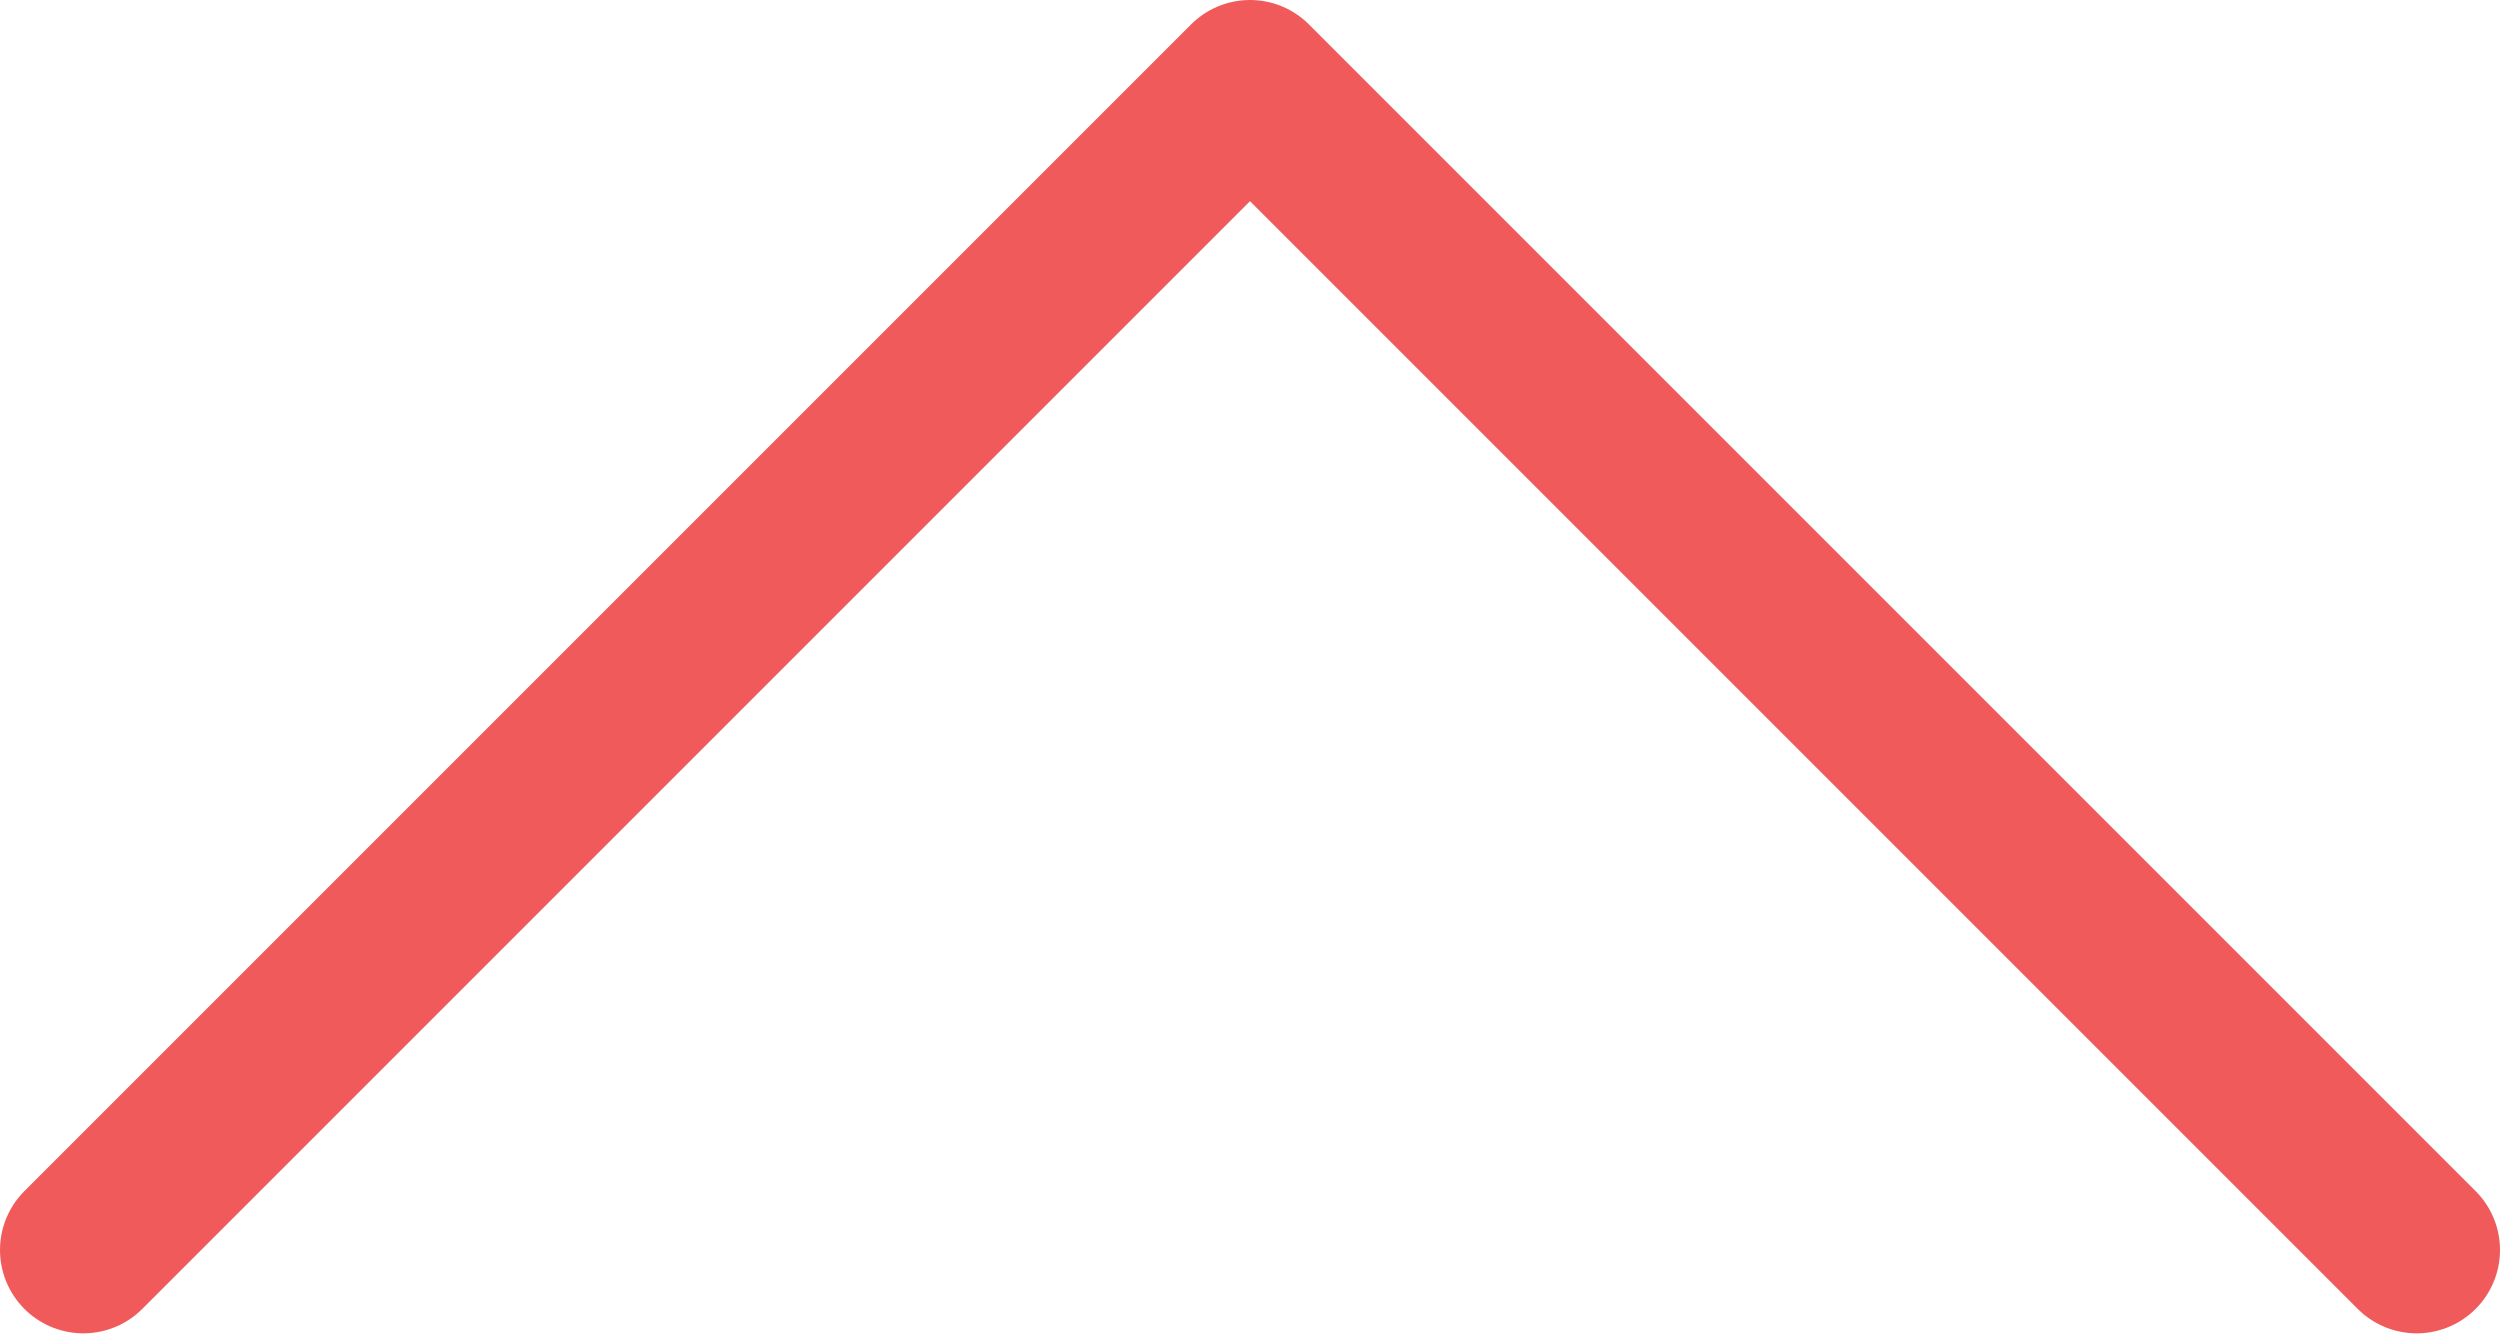
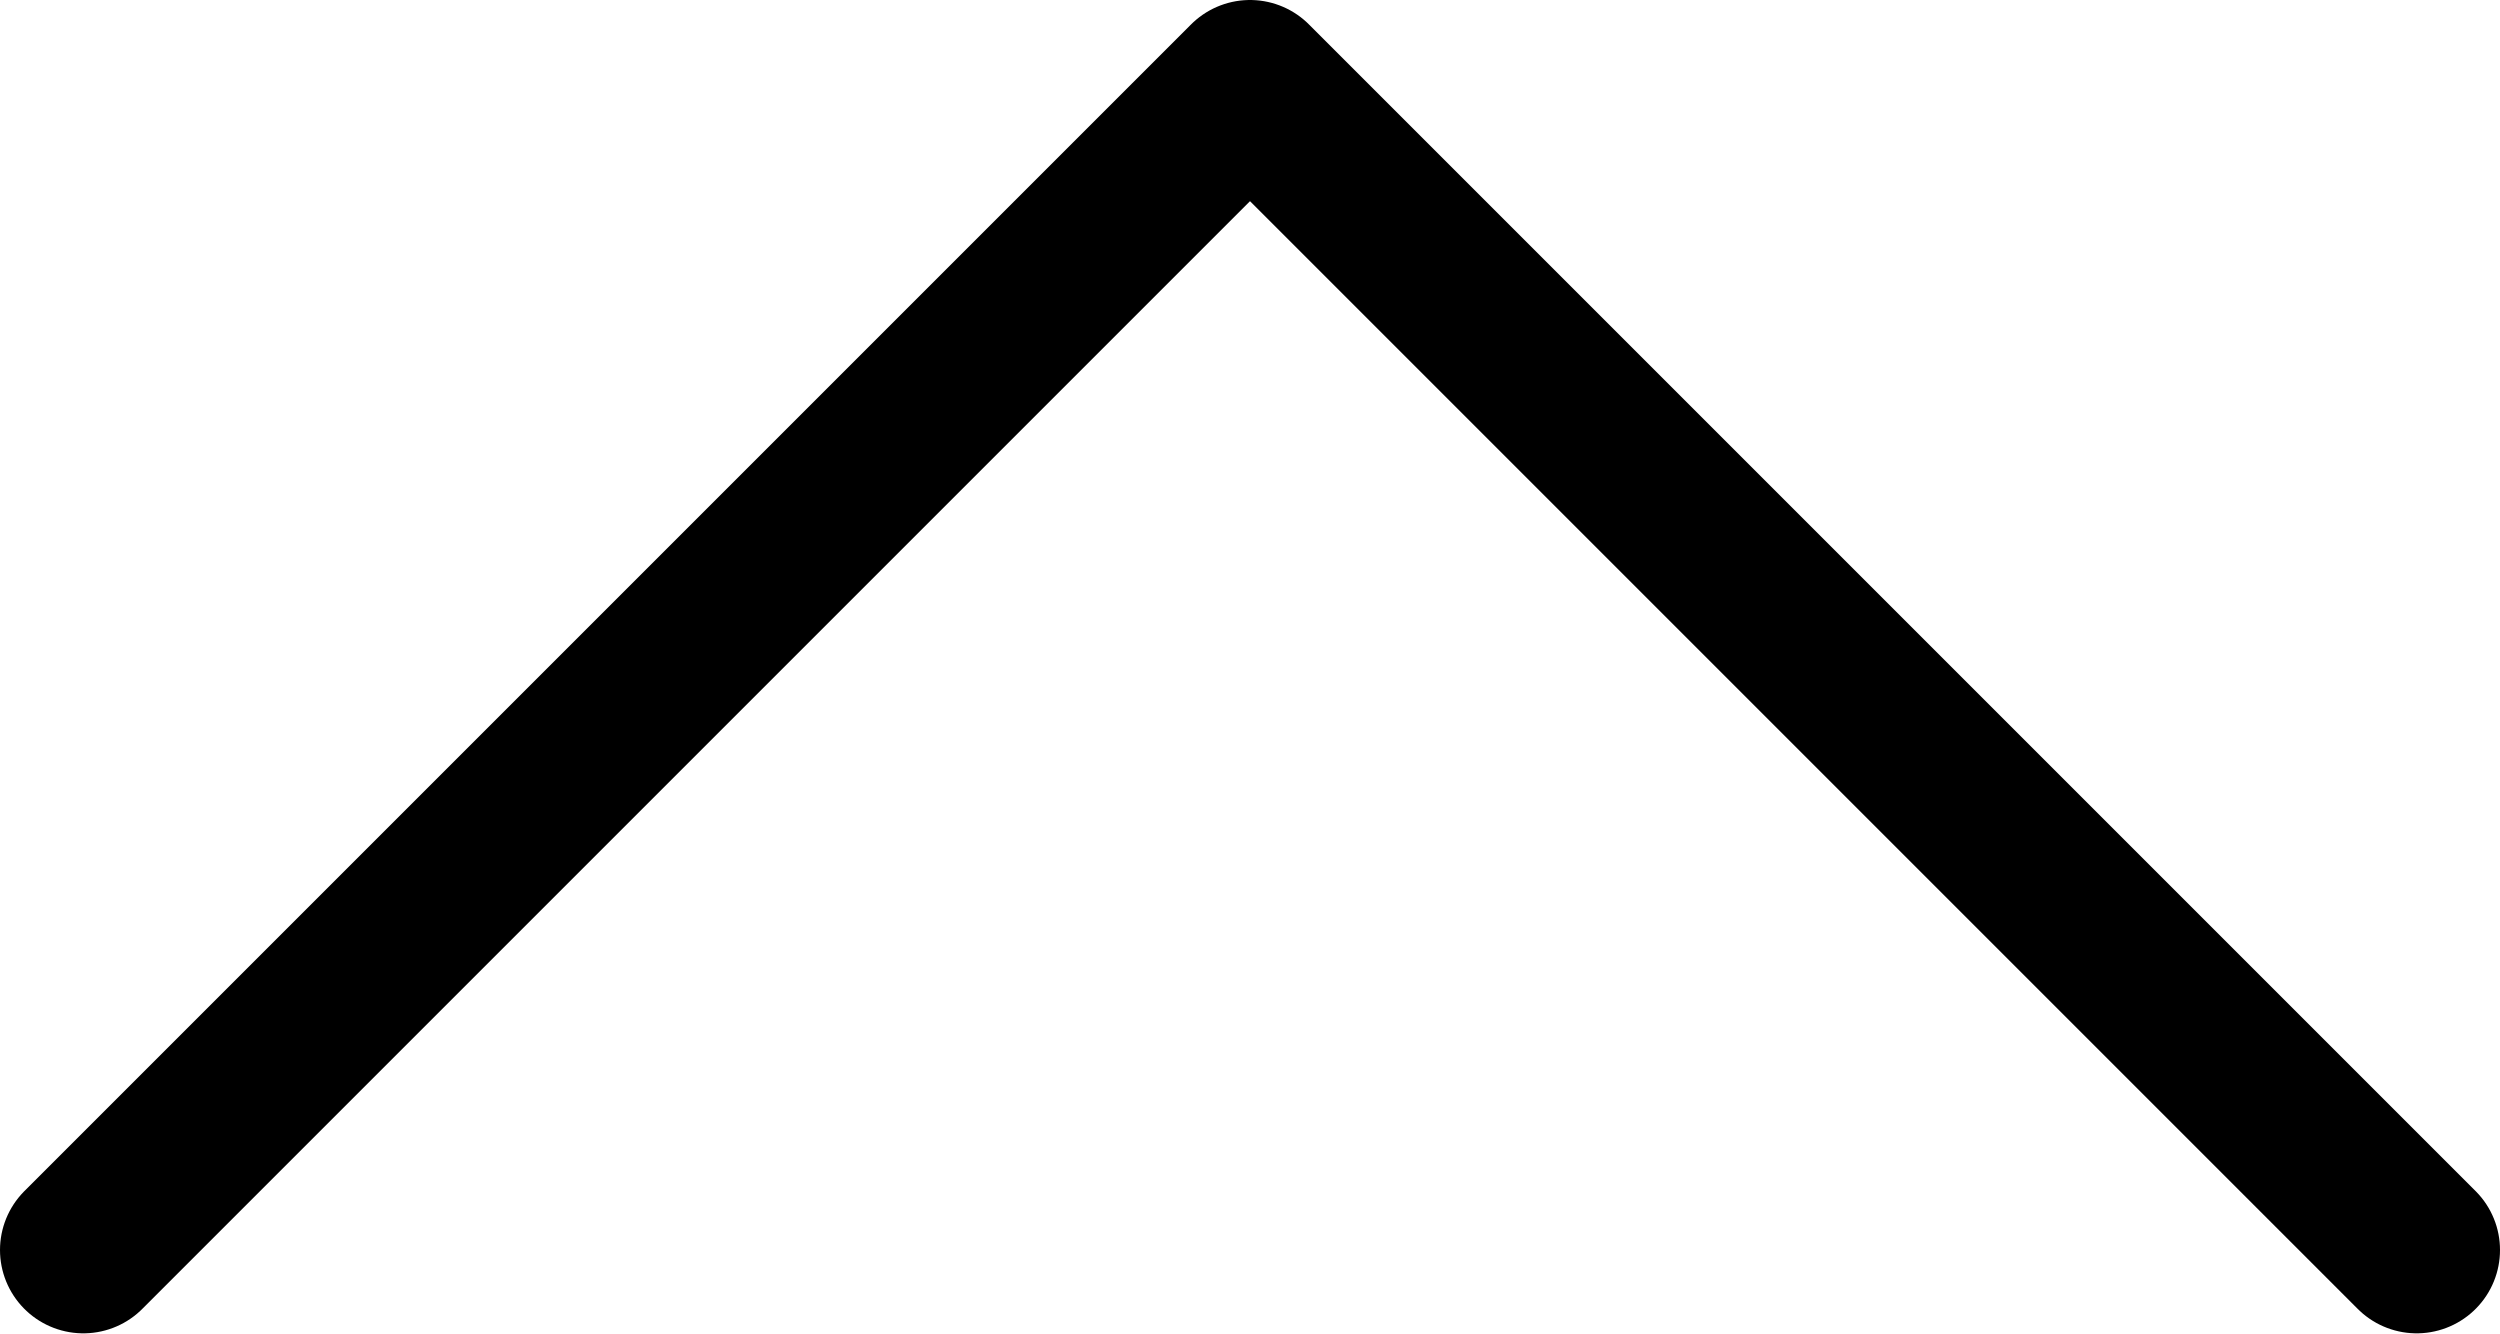
<svg xmlns="http://www.w3.org/2000/svg" width="30" height="16" viewBox="0 0 30 16" fill="none">
-   <path d="M29 15L15 1L1 15" stroke="#F05A5B" stroke-width="2" stroke-linecap="round" stroke-linejoin="round" />
+   <path d="M29 15L15 1L1 15" stroke="currentColor" stroke-width="2" stroke-linecap="round" stroke-linejoin="round" />
</svg>
